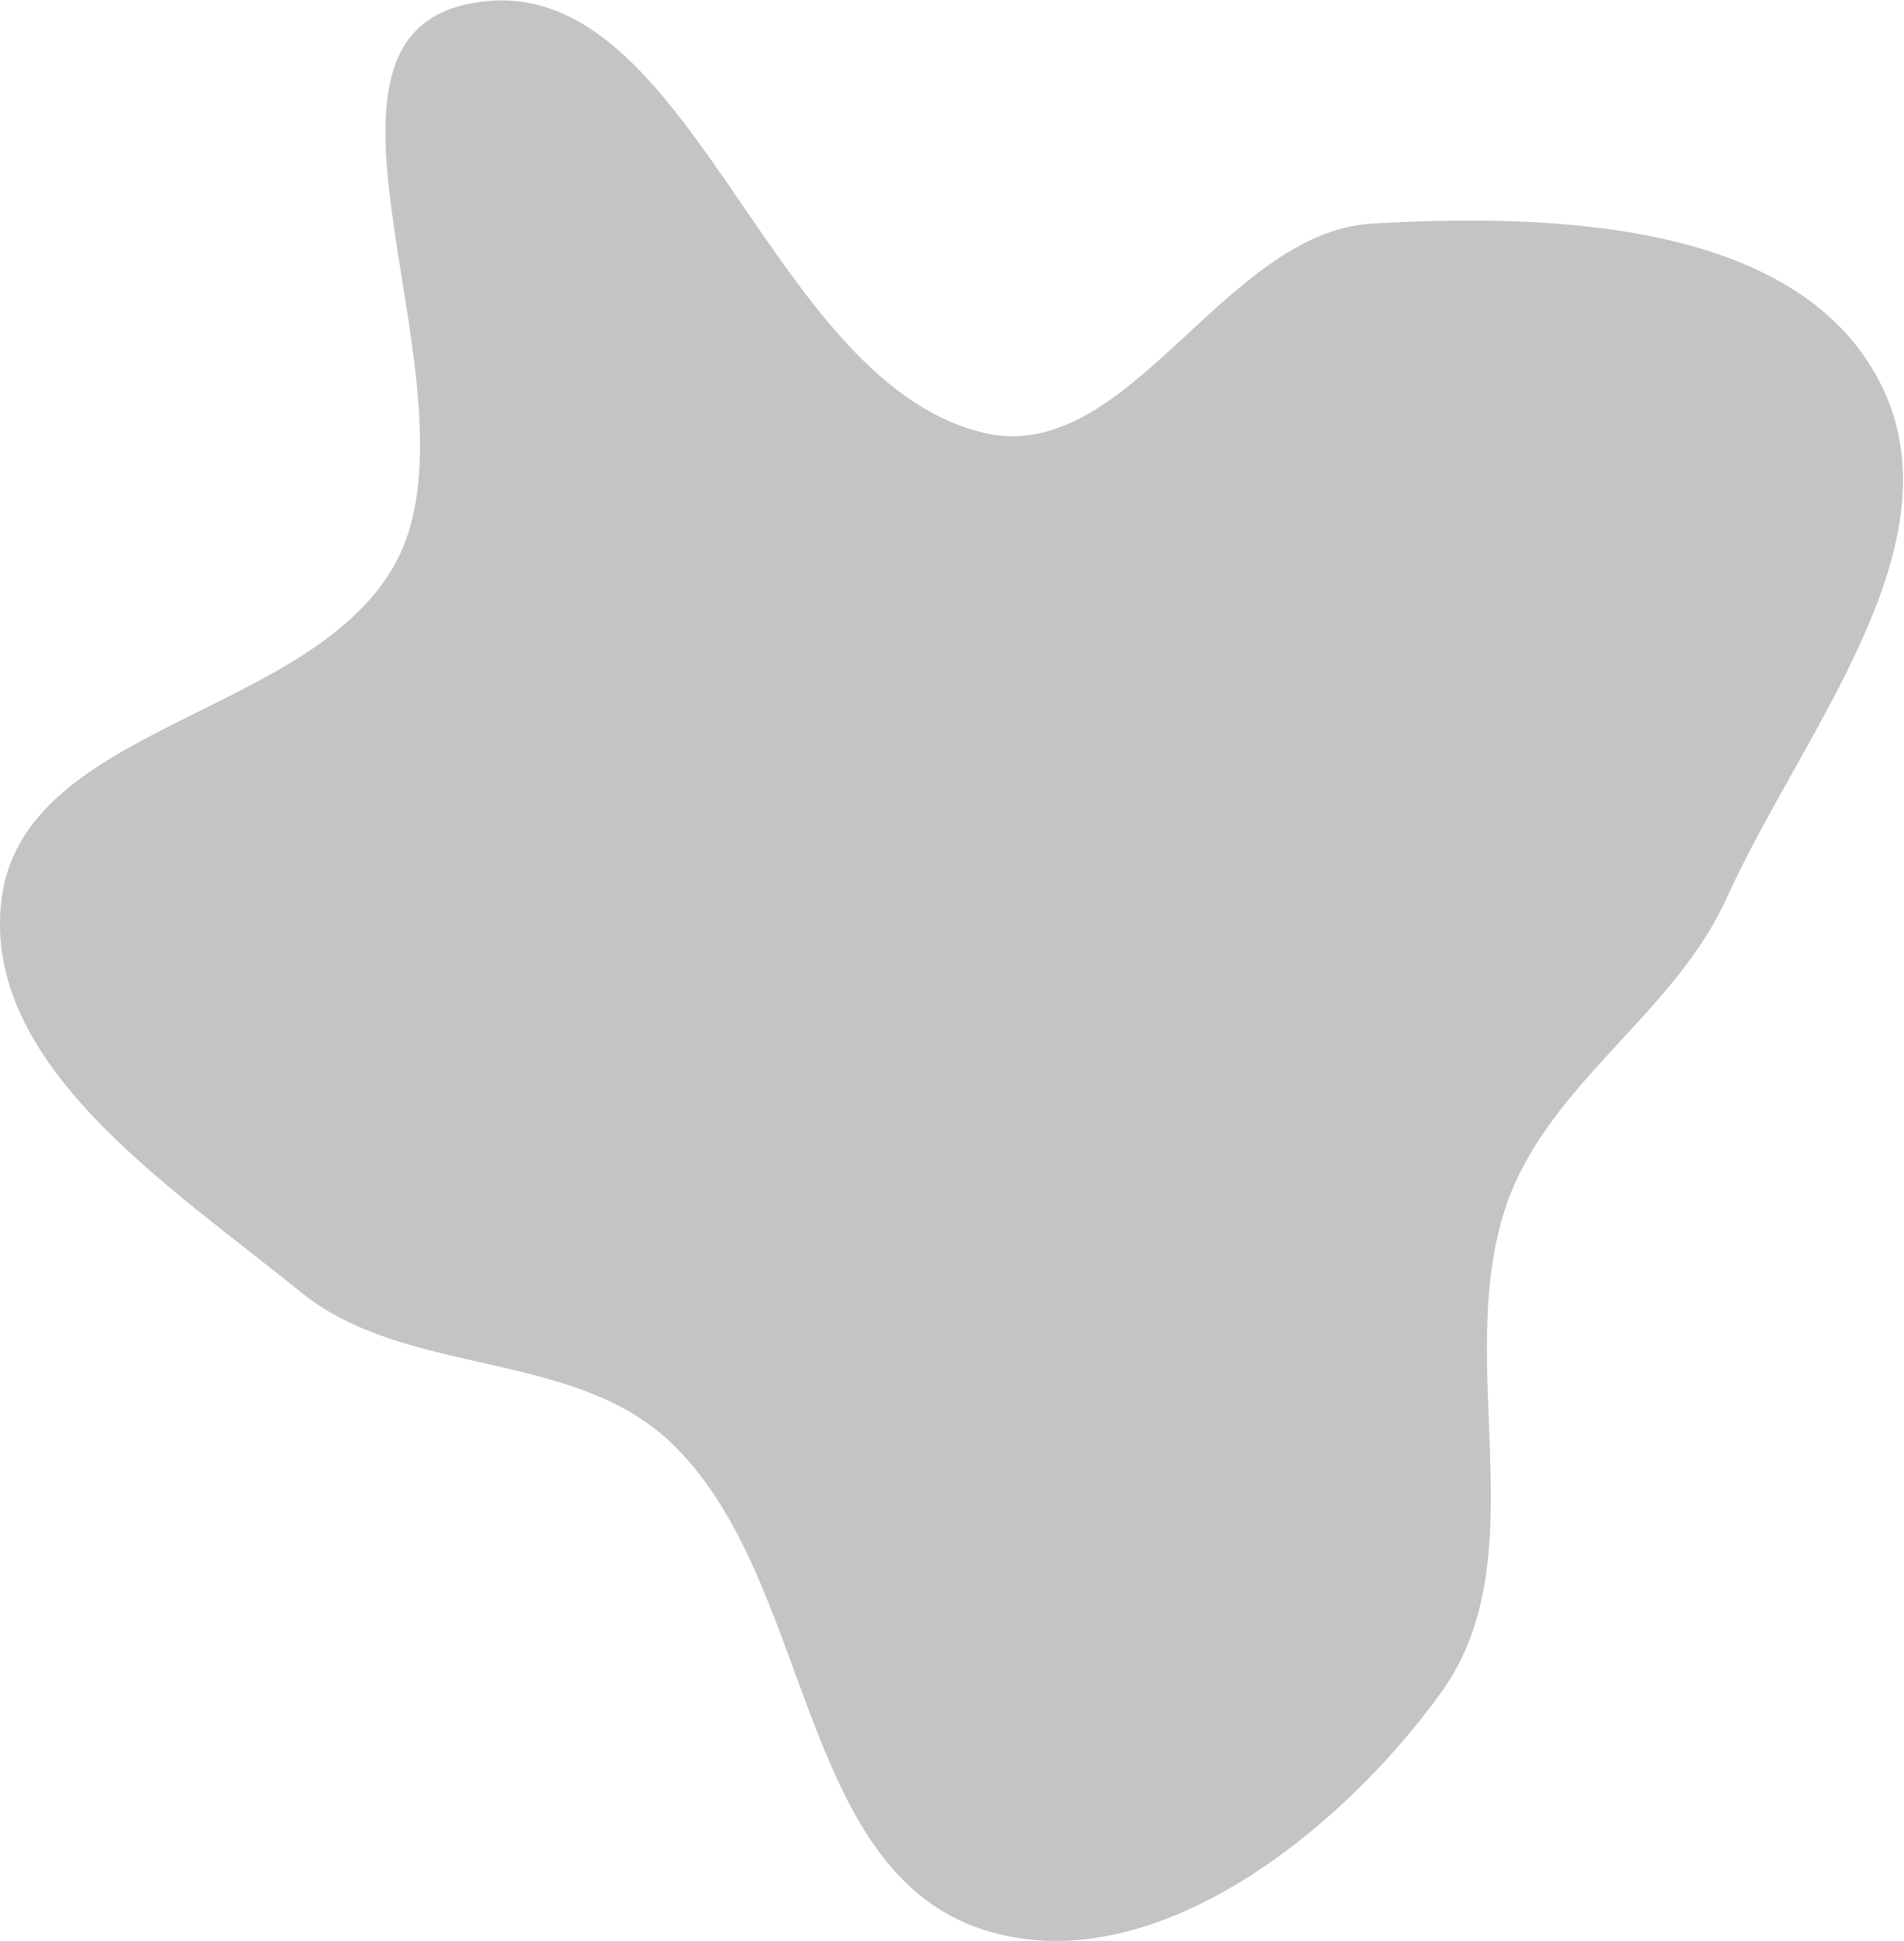
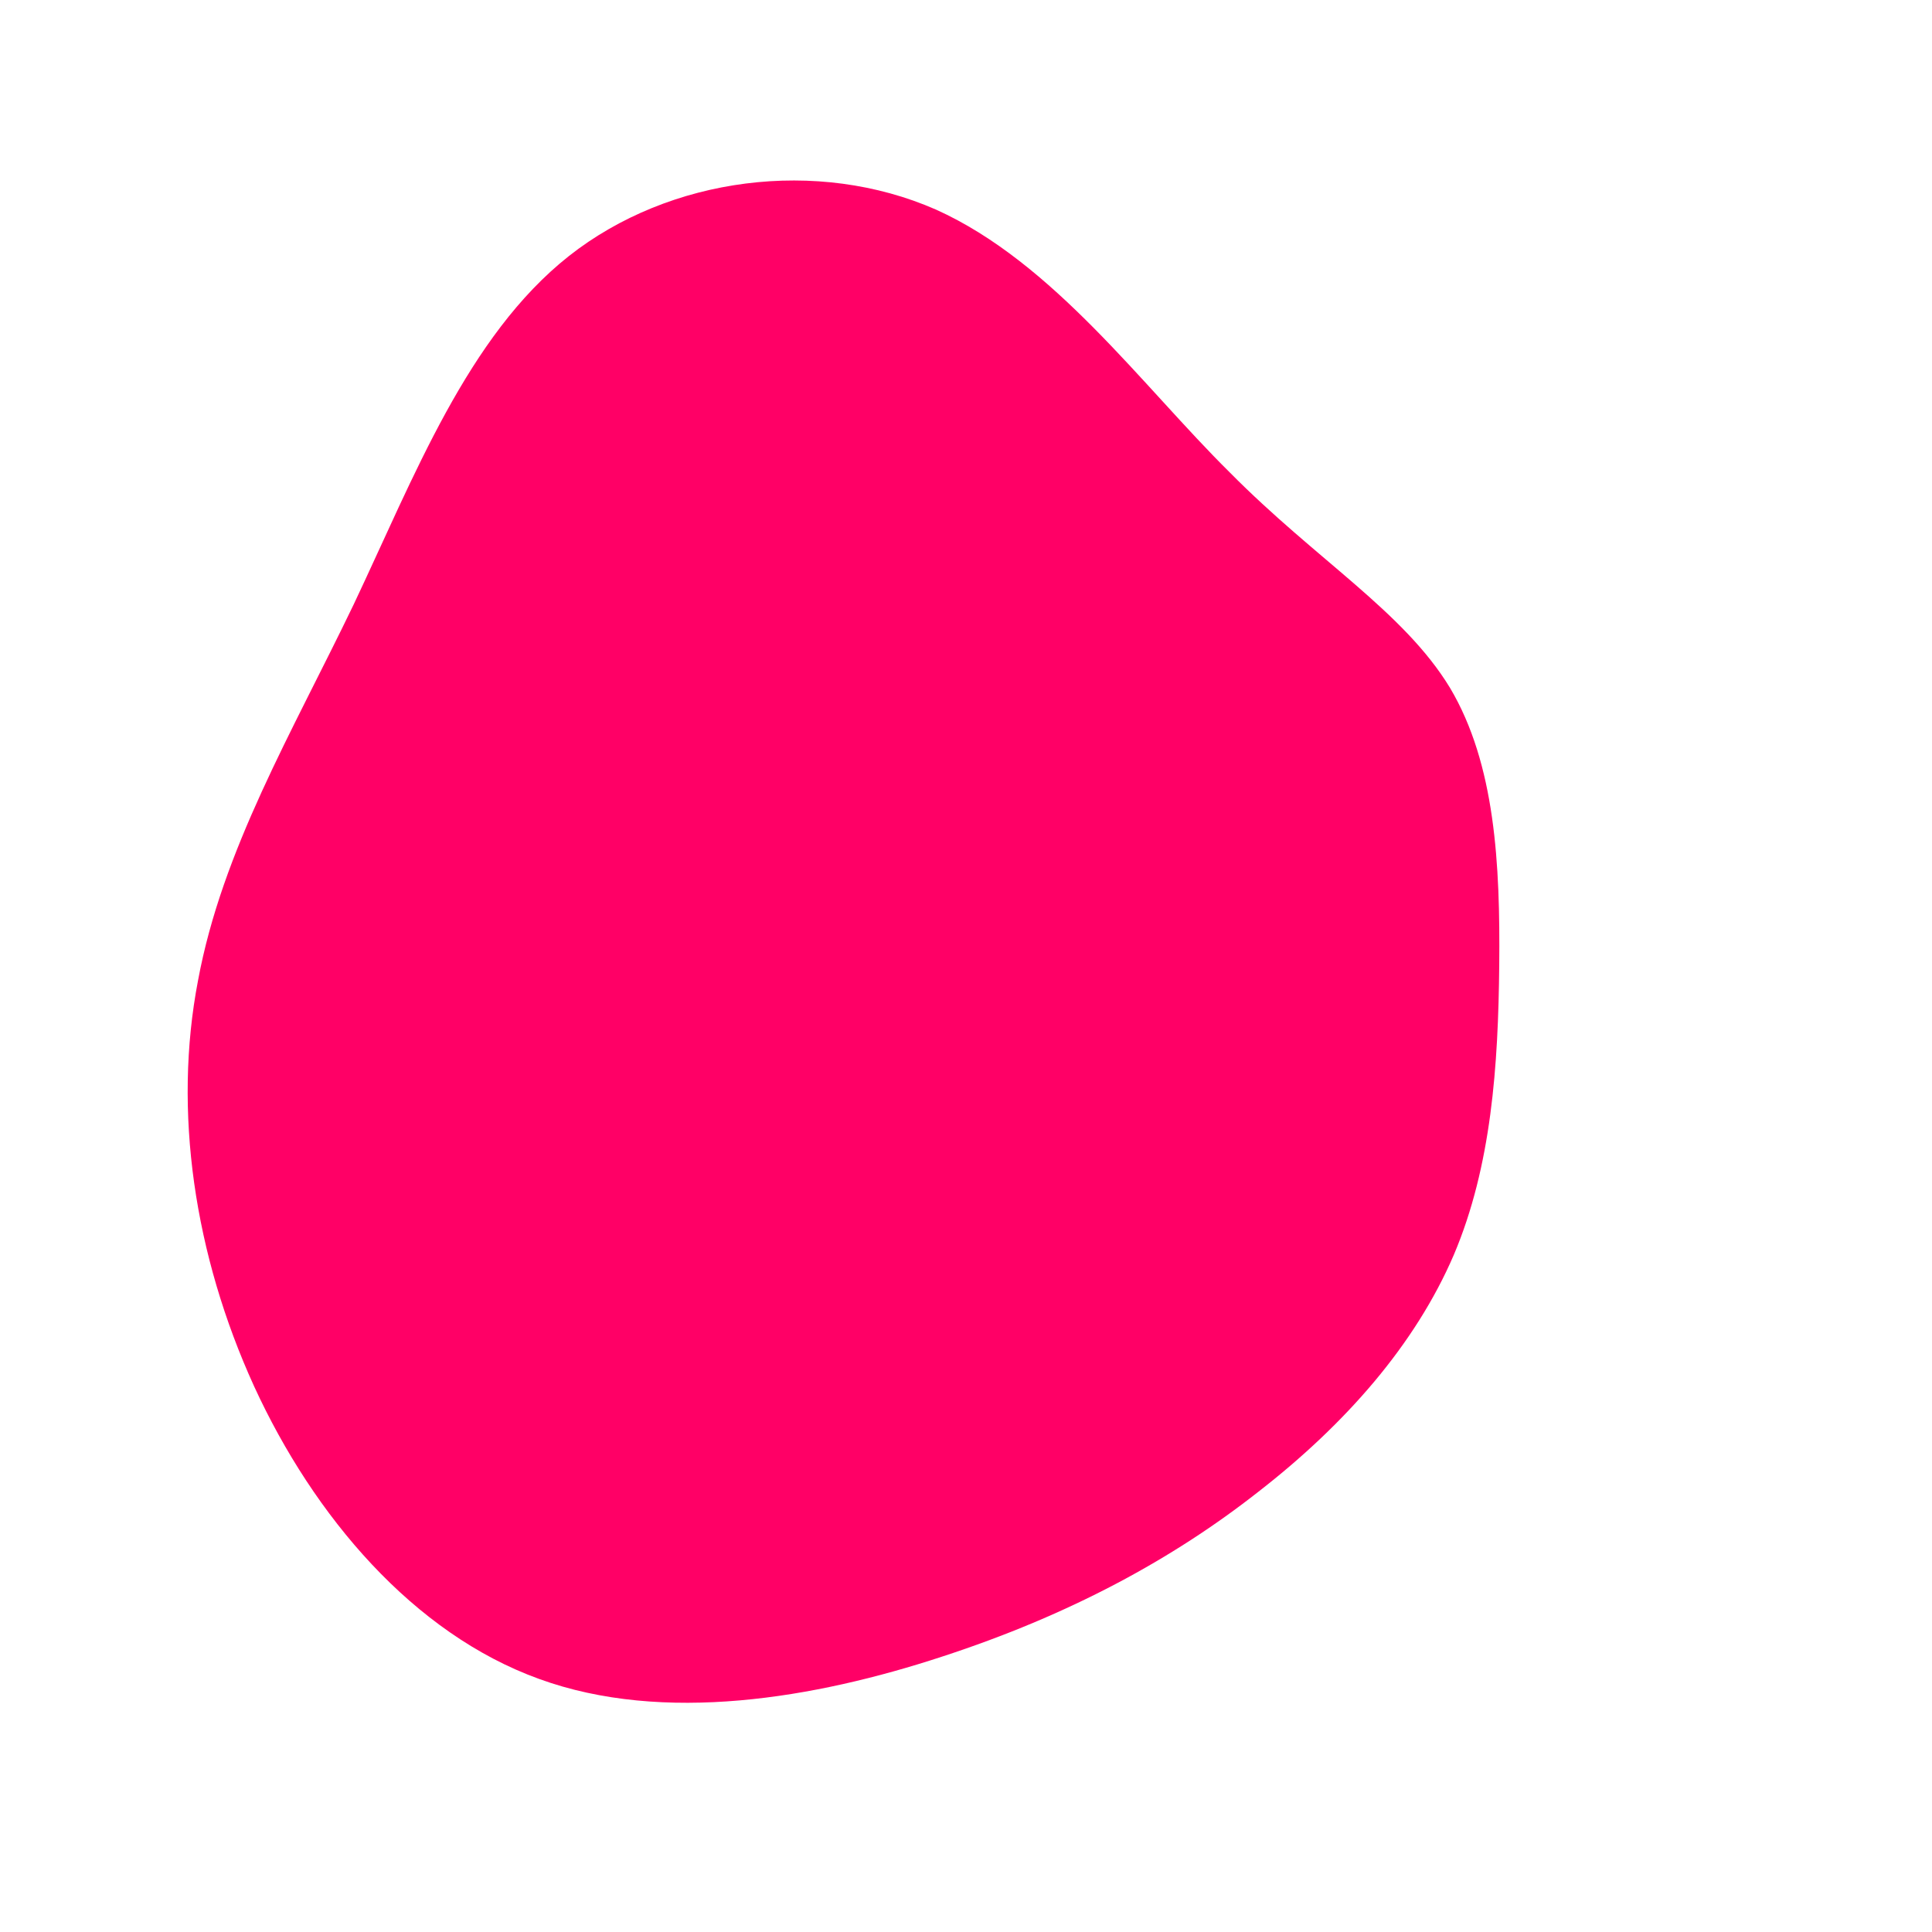
- <svg xmlns="http://www.w3.org/2000/svg" viewBox="0 0 157.79 160.94">
-   <defs>
-     <style>.cls-1{fill:#c4c4c4;fill-rule:evenodd;}</style>
-   </defs>
-   <g id="Layer_2" data-name="Layer 2">
-     <g id="Layer_1-2" data-name="Layer 1">
-       <path class="cls-1" d="M81.48,35.87c12.08,2.93,19.88-16.61,32.29-17.33,14.89-.86,35.08-.18,42,13,7.06,13.42-6.36,29.08-12.61,42.9C138.85,84,128.59,89.71,125,99.6c-4.71,13.12,2.64,29.42-5.52,40.73-8.49,11.78-24.22,24.16-38,19.66-15.52-5.05-14.07-29.36-26-40.51-8.17-7.63-21.9-5.3-30.57-12.36C14.13,98.35-1.67,88.24.14,74.46c1.91-14.5,26-15.06,32.77-28,7.27-14-9.63-42.76,5.77-46.1C57.12-3.69,63.15,31.42,81.48,35.87Z" />
-     </g>
-   </g>
+ <svg xmlns="http://www.w3.org/2000/svg" viewBox="0 0 200 200">
+   <path fill="#FF0066" d="M27.3,-51.1C36.3,-42,45.3,-36.7,50.1,-28.8C54.8,-20.9,55.3,-10.5,55.2,-0.1C55.1,10.3,54.4,20.7,50.5,29.9C46.5,39.2,39.3,47.4,30.3,54.4C21.4,61.4,10.7,67.2,-2.5,71.5C-15.6,75.8,-31.3,78.5,-44.2,73.8C-57.2,69.1,-67.5,57,-73.7,43.5C-79.9,29.9,-82.1,15,-79.5,1.5C-77,-12,-69.8,-24.1,-63.4,-37.4C-57.1,-50.7,-51.6,-65.2,-41.1,-73.5C-30.7,-81.7,-15.4,-83.7,-3.1,-78.3C9.1,-72.8,18.2,-60.1,27.3,-51.1Z" transform="translate(100 100)">
+     <animate dur="20s" repeatCount="indefinite" attributeName="d" values="M27.3,-51.1C36.3,-42,45.3,-36.7,50.1,-28.8C54.8,-20.9,55.3,-10.5,55.2,-0.1C55.1,10.3,54.4,20.7,50.5,29.9C46.5,39.2,39.3,47.4,30.3,54.4C21.4,61.4,10.7,67.2,-2.5,71.5C-15.6,75.8,-31.3,78.5,-44.2,73.8C-57.2,69.1,-67.5,57,-73.7,43.5C-79.9,29.9,-82.1,15,-79.5,1.5C-77,-12,-69.8,-24.1,-63.4,-37.4C-57.1,-50.7,-51.6,-65.2,-41.1,-73.5C-30.7,-81.7,-15.4,-83.7,-3.1,-78.3C9.1,-72.8,18.2,-60.1,27.3,-51.1Z;    M36.2,-58.2C46.6,-56.6,54.7,-46.4,56.4,-35.3C58.1,-24.2,53.4,-12.1,55,0.9C56.6,13.9,64.5,27.9,59.6,33.4C54.7,38.9,36.9,35.9,24.8,43.6C12.7,51.2,6.4,69.4,-3.9,76.2C-14.2,83,-28.4,78.4,-36.5,68.5C-44.6,58.6,-46.6,43.3,-49.1,31C-51.5,18.7,-54.4,9.4,-59.5,-2.9C-64.6,-15.3,-71.9,-30.5,-69.1,-42.1C-66.2,-53.6,-53.1,-61.5,-39.9,-61.5C-26.7,-61.5,-13.3,-53.6,-0.3,-53.2C12.8,-52.7,25.7,-59.7,36.2,-58.2Z;    M32.5,-63.2C38.1,-53.1,35.8,-36.2,39,-24.6C42.1,-12.9,50.8,-6.4,50.9,0.1C51,6.6,42.7,13.2,36.6,19.8C30.5,26.4,26.7,33,21,41.3C15.3,49.6,7.6,59.6,-1.7,62.6C-11.1,65.6,-22.2,61.6,-35.8,57.9C-49.3,54.1,-65.3,50.5,-75.1,40.9C-84.9,31.3,-88.4,15.7,-81,4.3C-73.6,-7.1,-55.2,-14.2,-44.9,-23C-34.7,-31.8,-32.6,-42.3,-26.5,-52.1C-20.3,-62,-10.2,-71.1,1.6,-73.9C13.5,-76.8,26.9,-73.4,32.5,-63.2Z;      M27.3,-51.1C36.3,-42,45.3,-36.7,50.1,-28.8C54.8,-20.9,55.3,-10.5,55.2,-0.1C55.1,10.3,54.4,20.7,50.5,29.9C46.5,39.2,39.3,47.4,30.3,54.4C21.4,61.4,10.7,67.2,-2.5,71.5C-15.6,75.8,-31.3,78.5,-44.2,73.8C-57.2,69.1,-67.5,57,-73.7,43.5C-79.9,29.9,-82.1,15,-79.5,1.5C-77,-12,-69.8,-24.1,-63.4,-37.4C-57.1,-50.7,-51.6,-65.2,-41.1,-73.5C-30.7,-81.7,-15.4,-83.7,-3.1,-78.3C9.1,-72.8,18.2,-60.1,27.3,-51.1Z;" fill="freeze" calcMode="spline" keySplines="0.4 0 0.2 1; 0.4 0 0.2 1; 0.4 0 0.2 1" />
+     <animateTransform attributeType="xml" attributeName="transform" type="rotate" from="0 0 0" to="360 0 0" dur="25s" additive="sum" repeatCount="indefinite" />
+   </path>
</svg>
